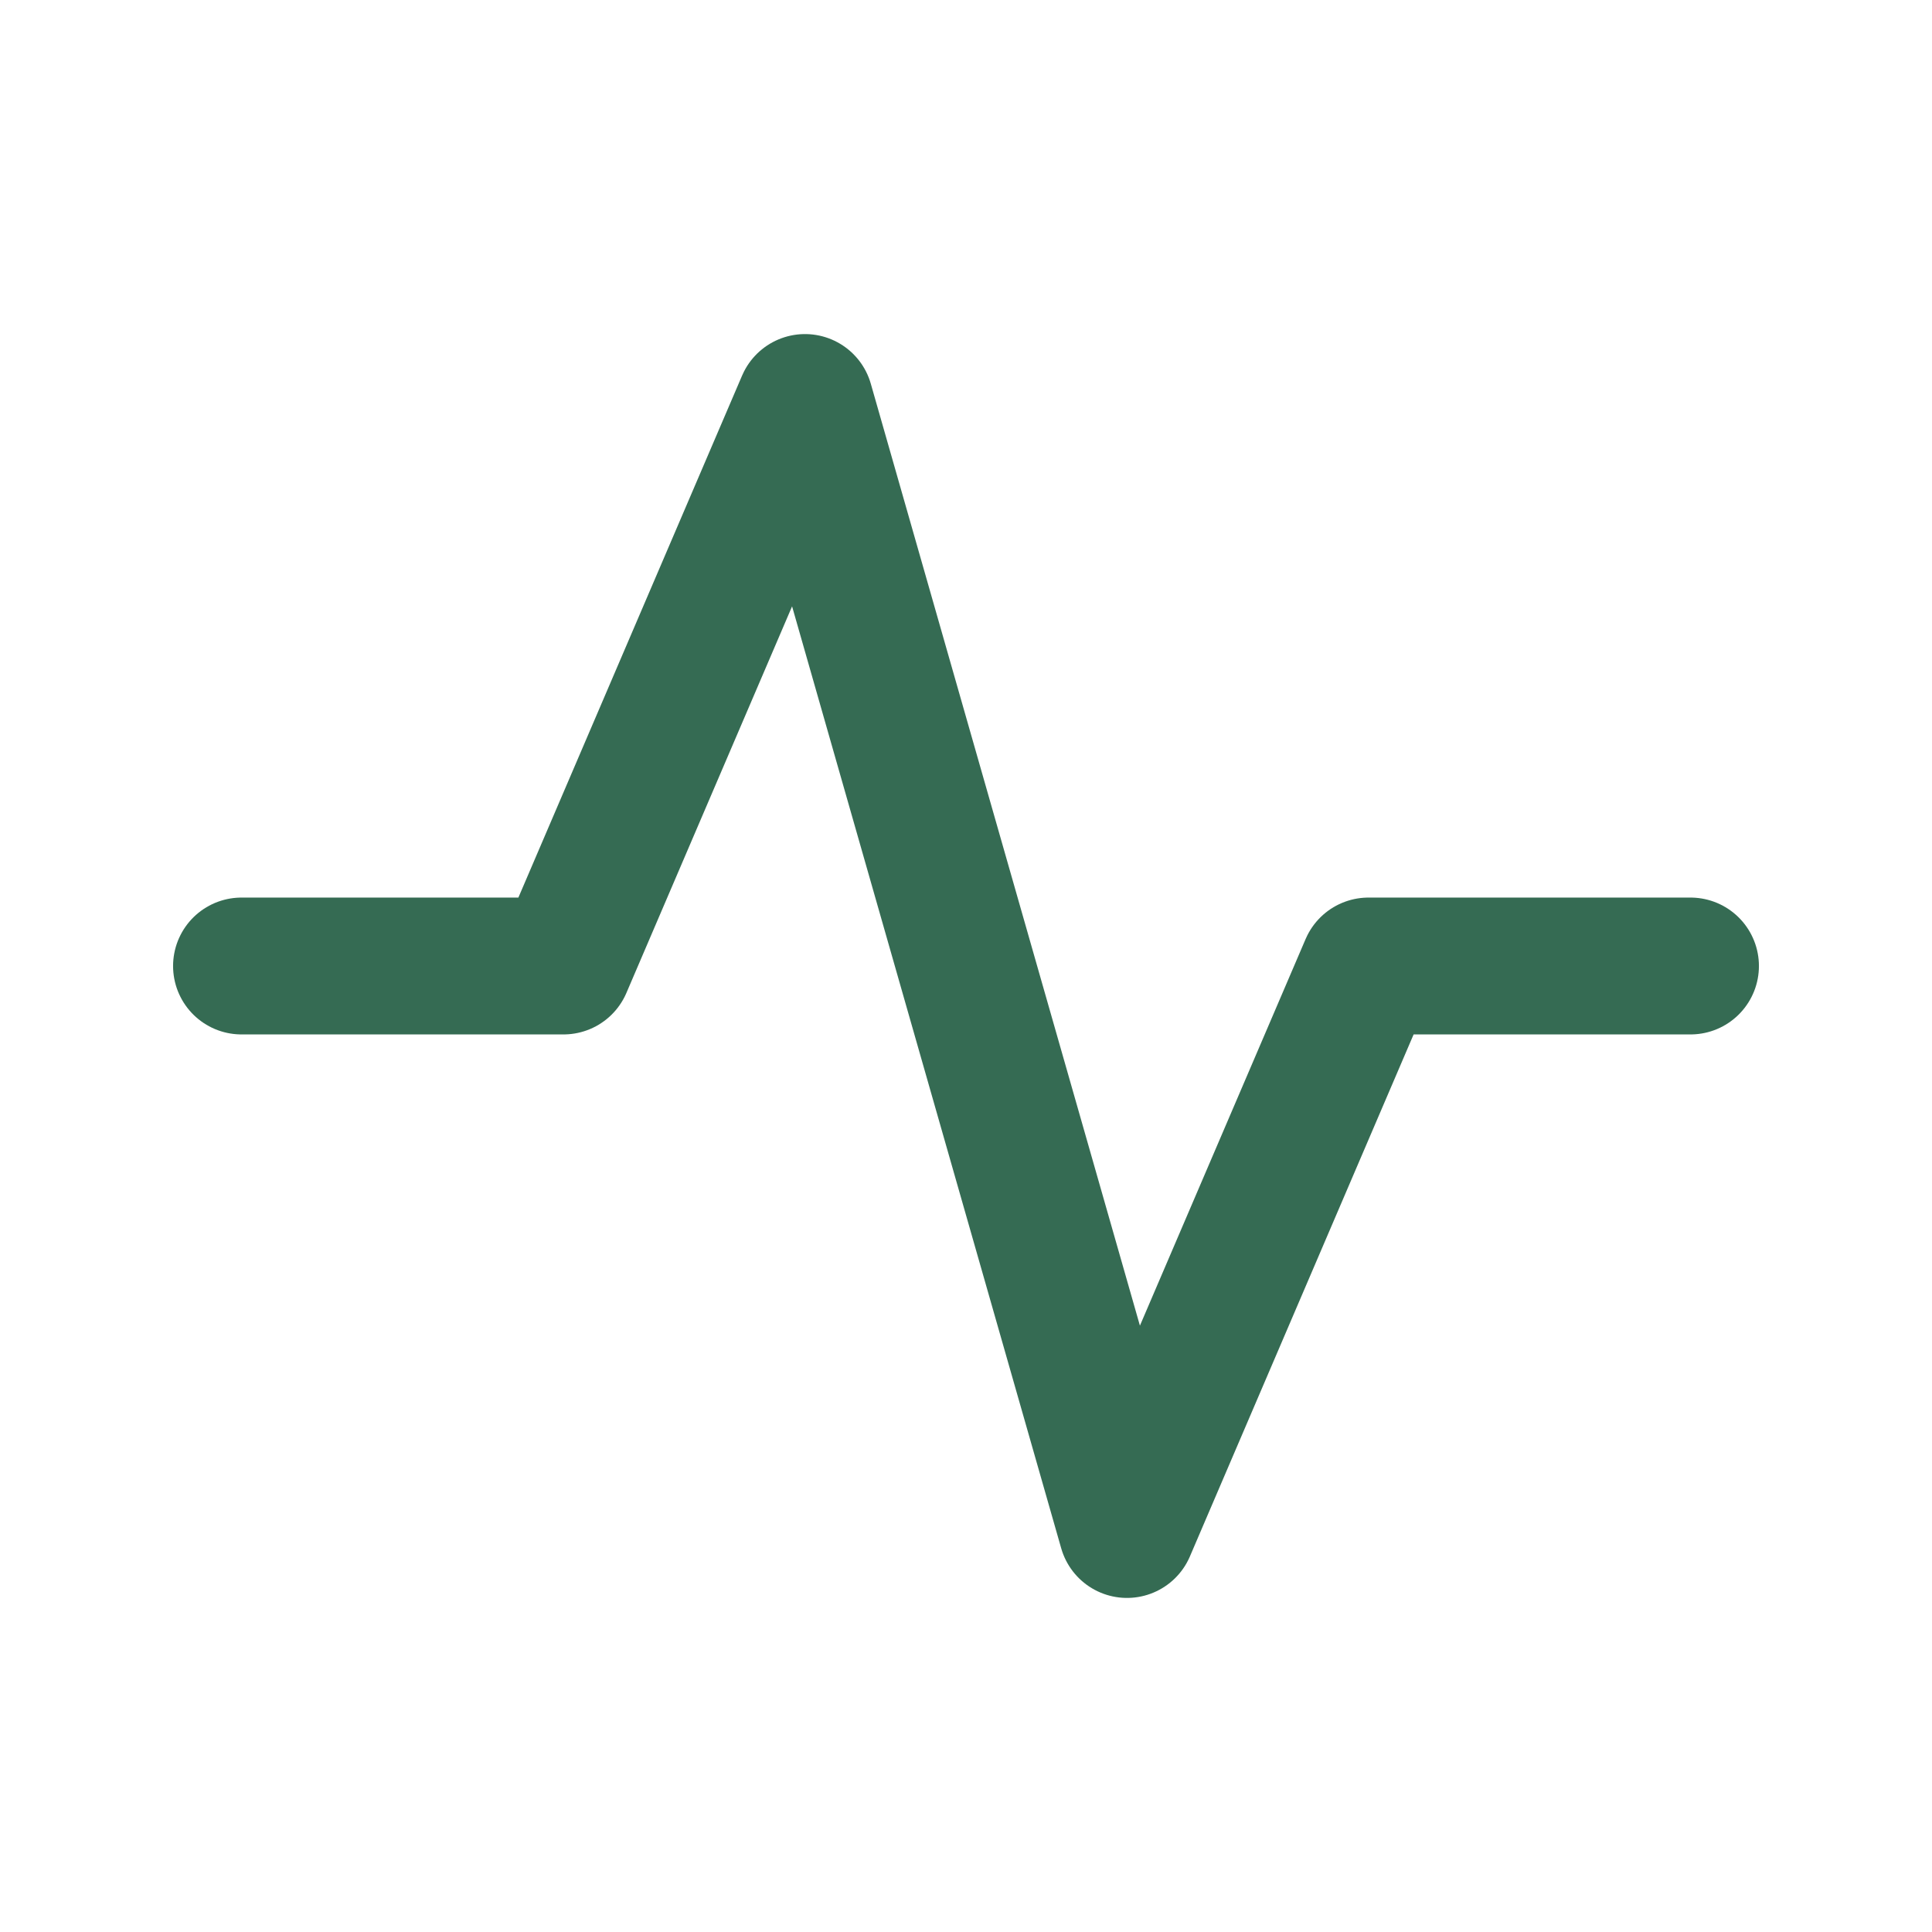
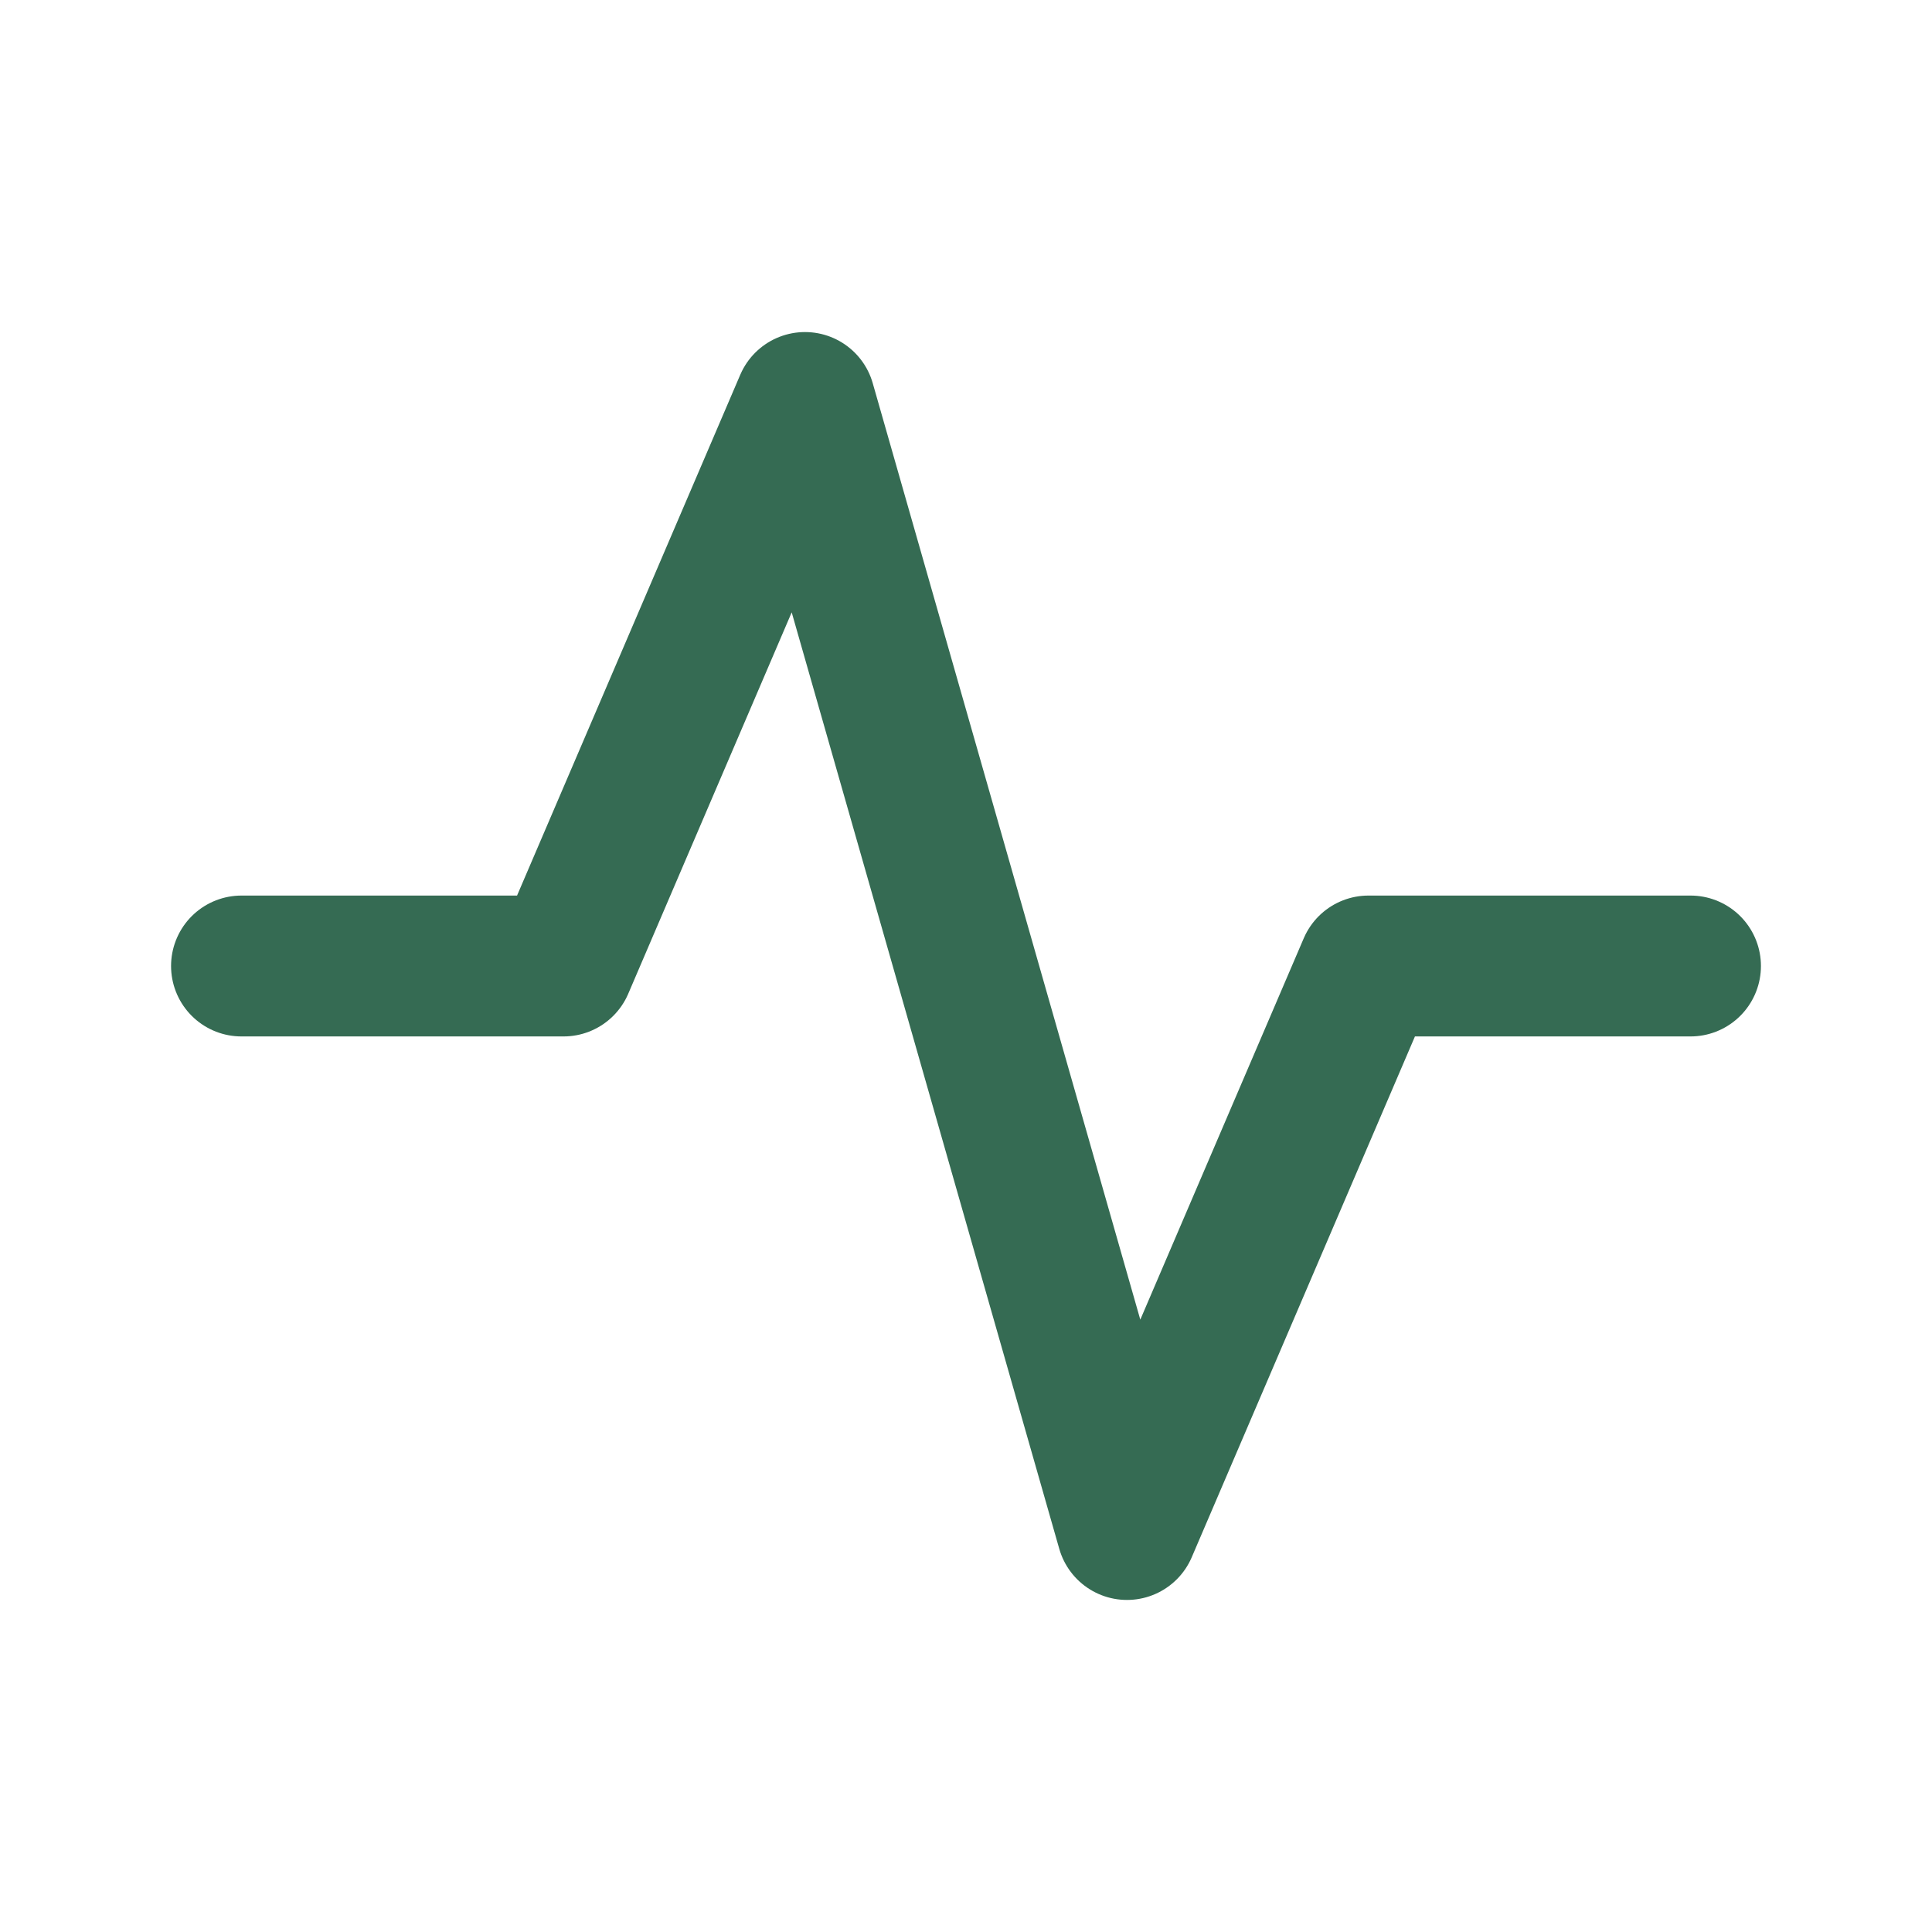
<svg xmlns="http://www.w3.org/2000/svg" preserveAspectRatio="none" overflow="visible" style="display: block;" width="24" height="24" viewBox="0 0 24 24" fill="none">
  <g id="Frame">
-     <path id="Vector" d="M3 12H7L10 5L14 19L17 12H21" stroke-width="1.7" stroke-linecap="round" stroke-linejoin="round" stroke="#356B53" />
+     <path id="Vector" d="M3 12H7L10 5L14 19L17 12H21" stroke-width="1.75" stroke-linecap="round" stroke-linejoin="round" stroke="#356B53" />
  </g>
</svg>
